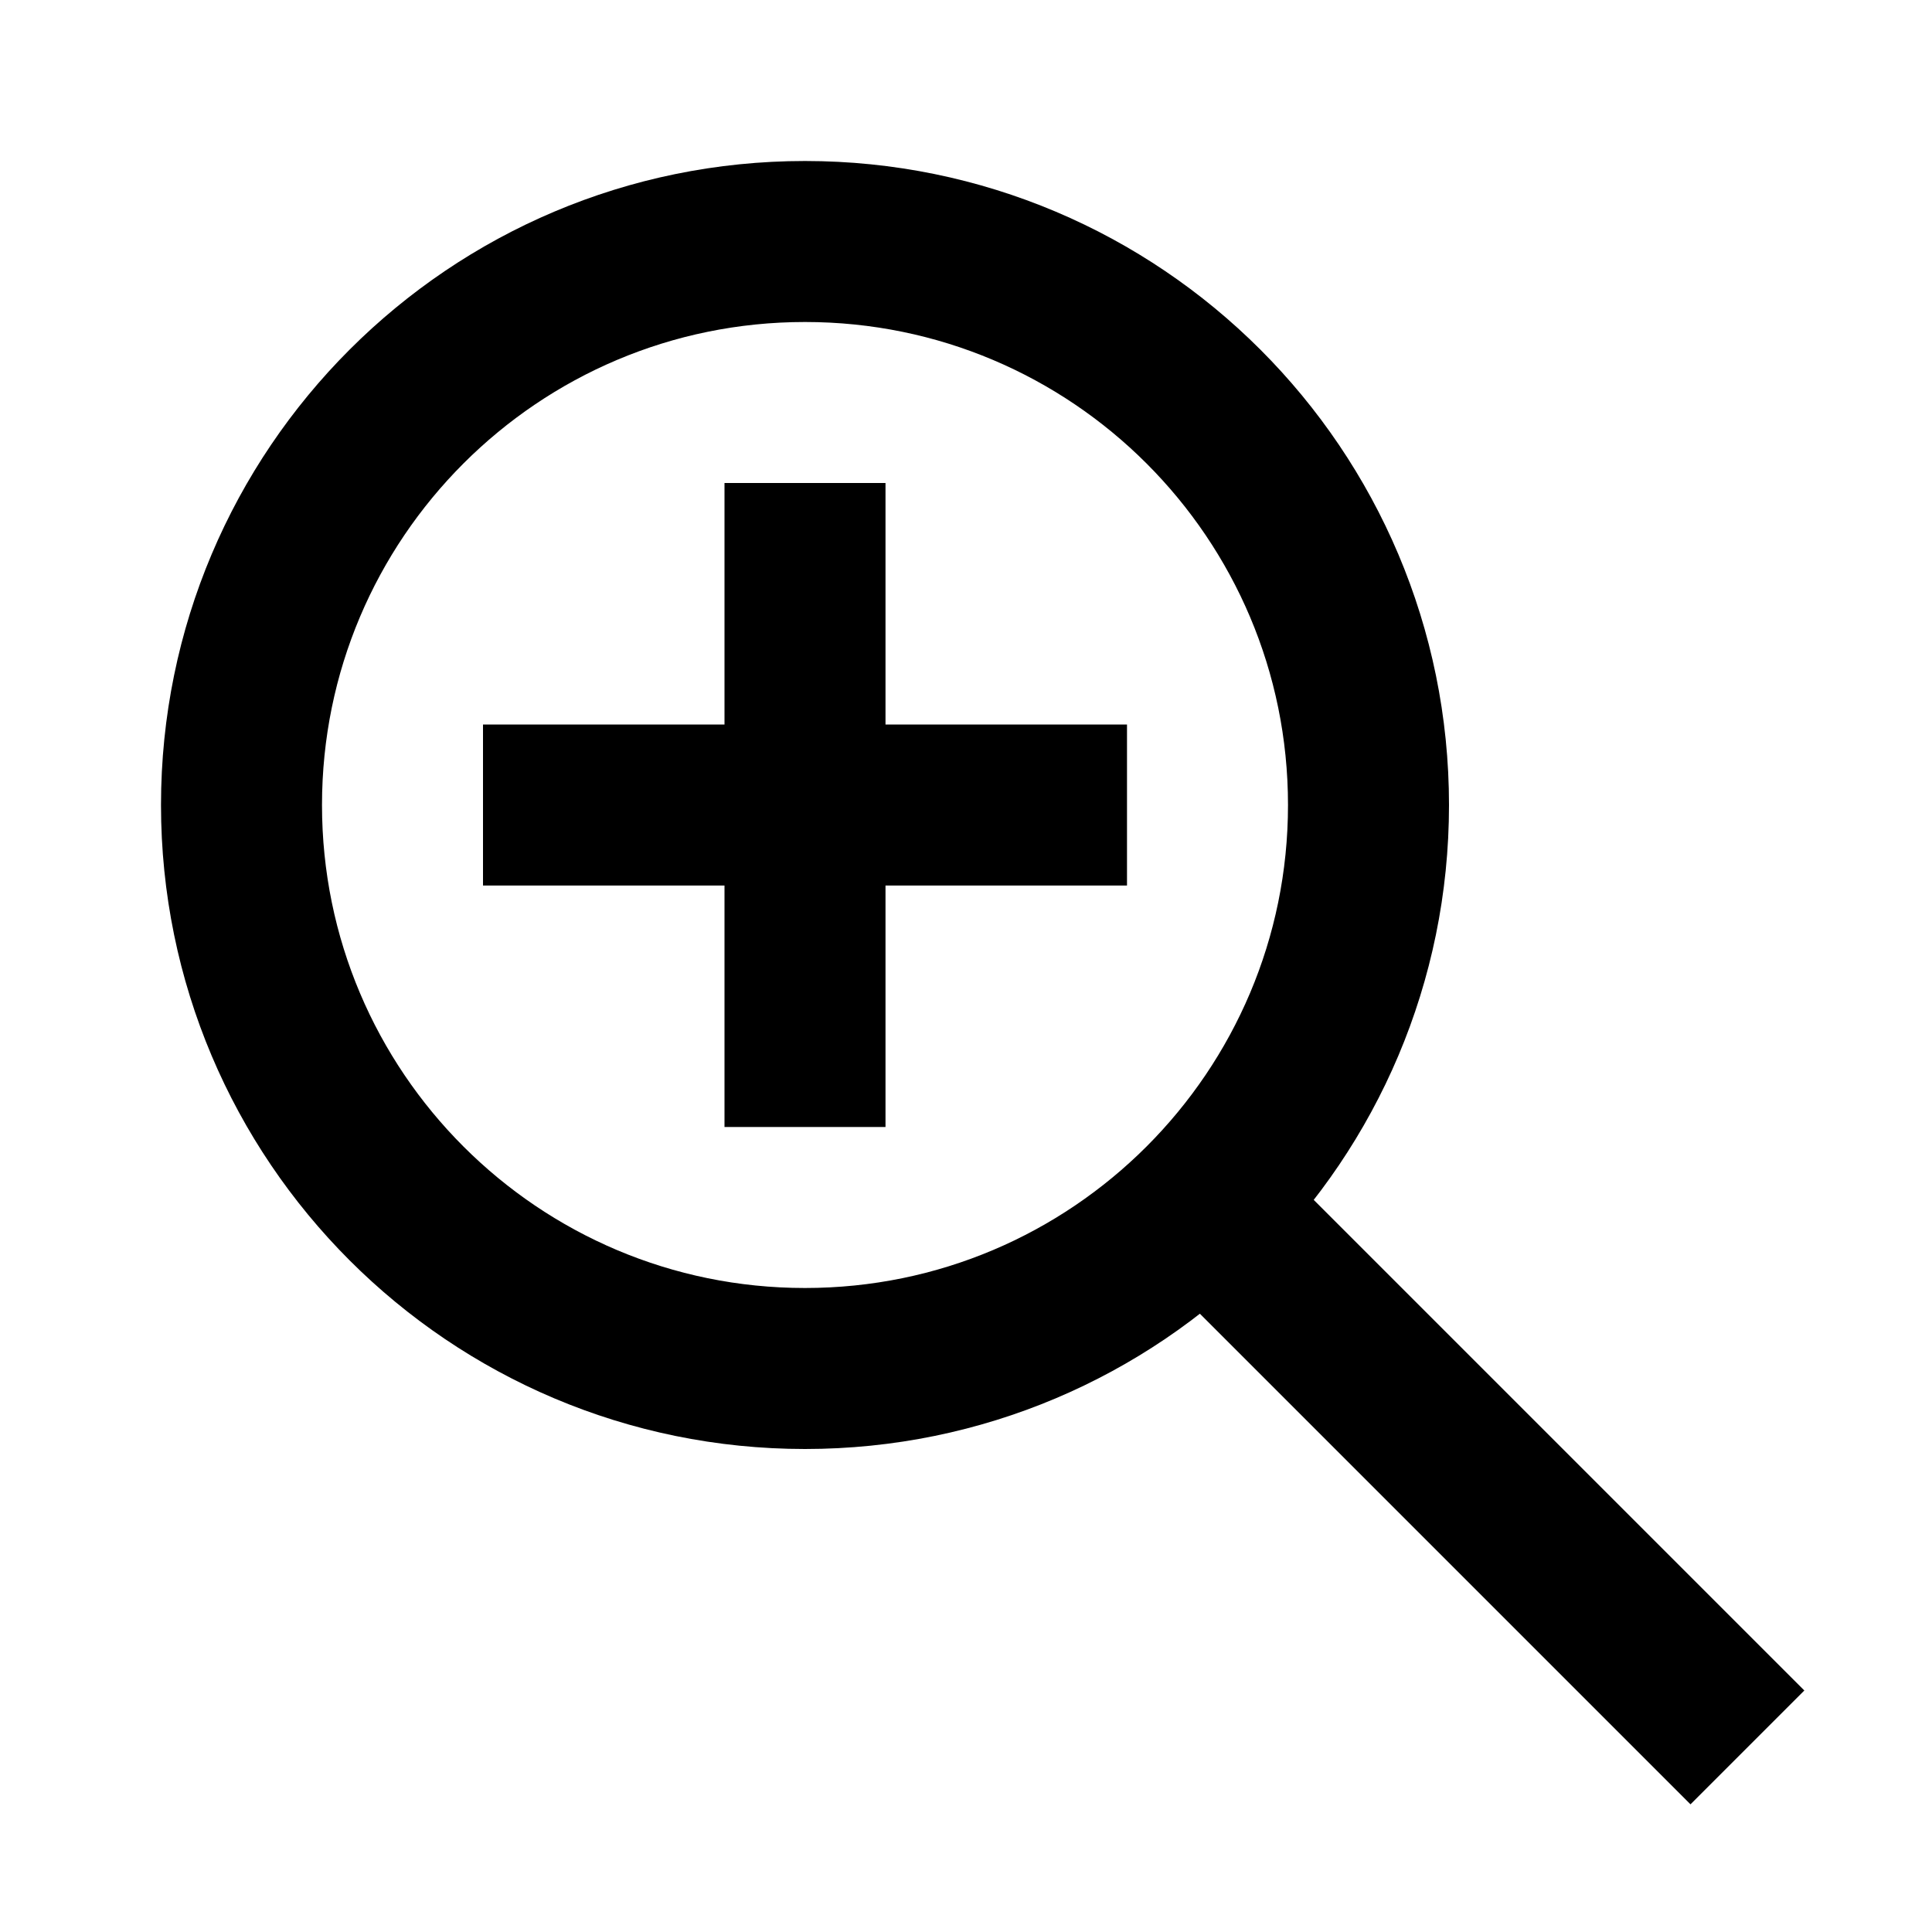
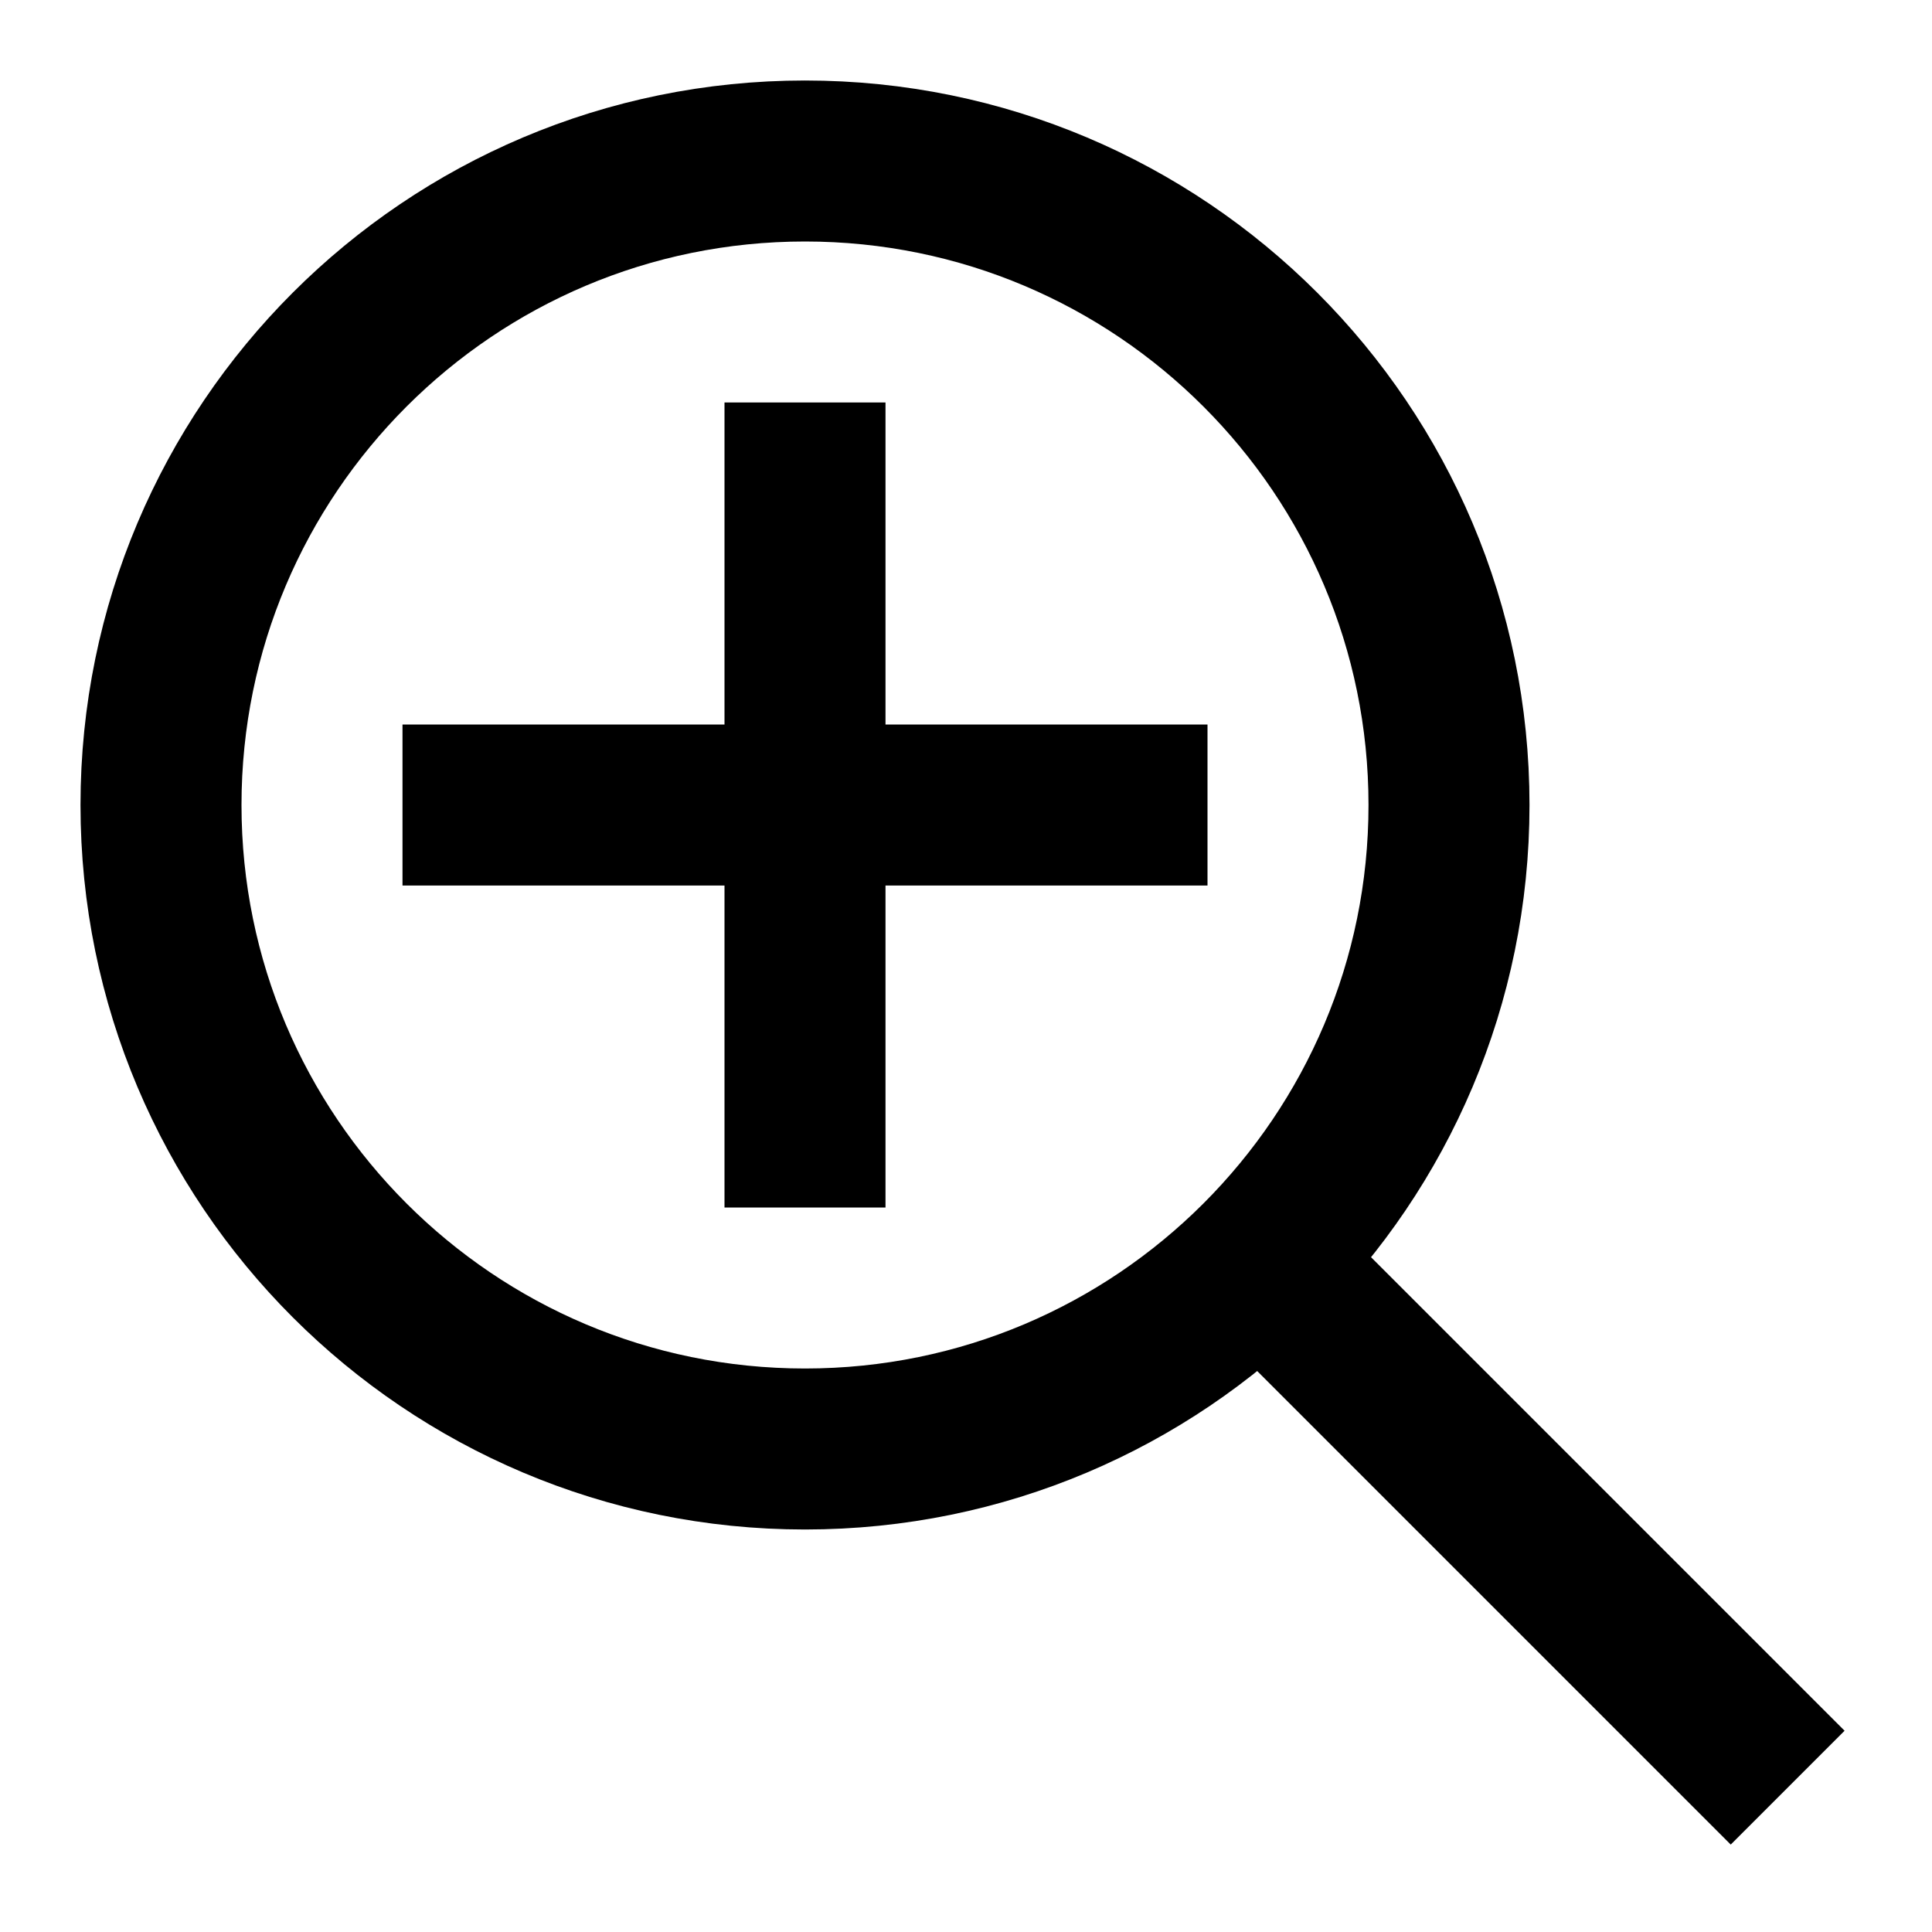
<svg xmlns="http://www.w3.org/2000/svg" width="24" height="24" viewBox="0 0 24 24" fill="none">
-   <path d="M17 10C17 13.866 13.866 17 10 17C6.134 17 3 13.866 3 10C3 6.134 6.134 3 10 3C13.866 3 17 6.134 17 10ZM14.95 14.95L21.707 21.707M10 6L10 14M6 10L14 10" stroke="black" stroke-width="2" stroke-linecap="butt" stroke-linejoin="round" />
+   <path d="M18 10C18 14.418 14.418 18 10 18C5.582 18 2 14.418 2 10C2 5.582 5.582 2 10 2C14.418 2 18 5.582 18 10ZM15.657 15.657L22.207 22.207M10 5L10 15M5 10L15 10" stroke="black" stroke-width="2" stroke-linecap="butt" stroke-linejoin="round" />
</svg>
